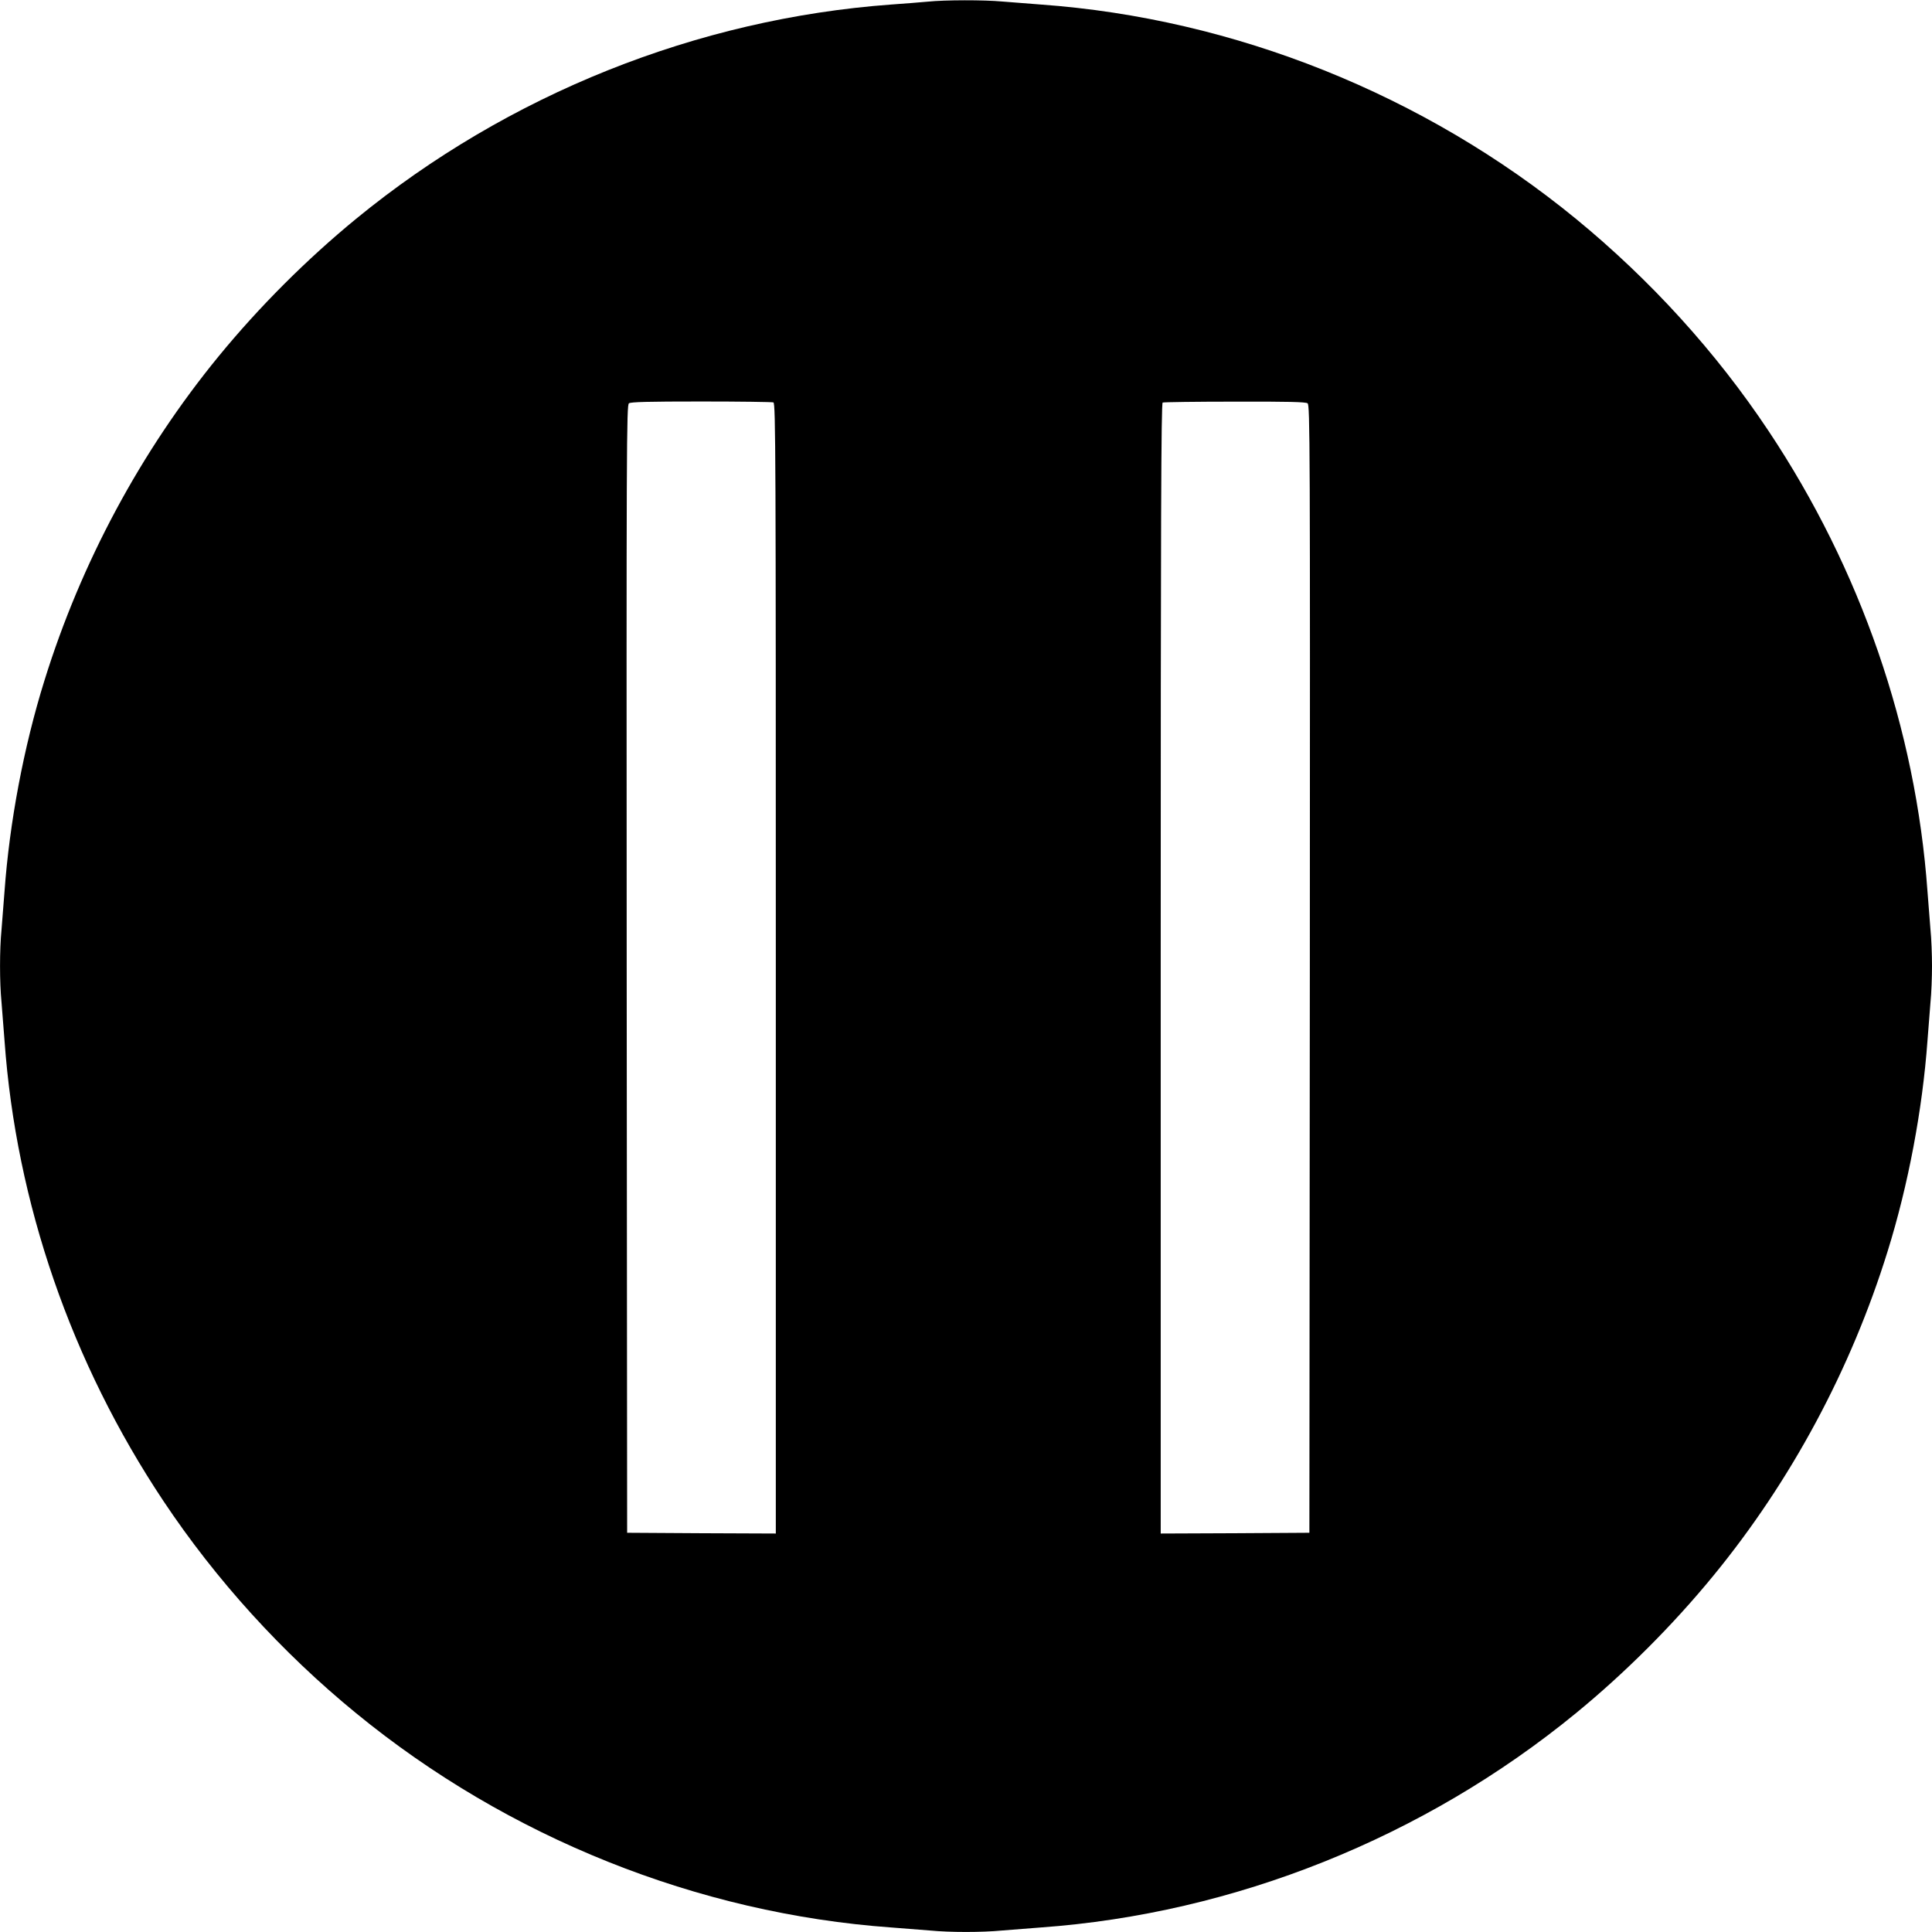
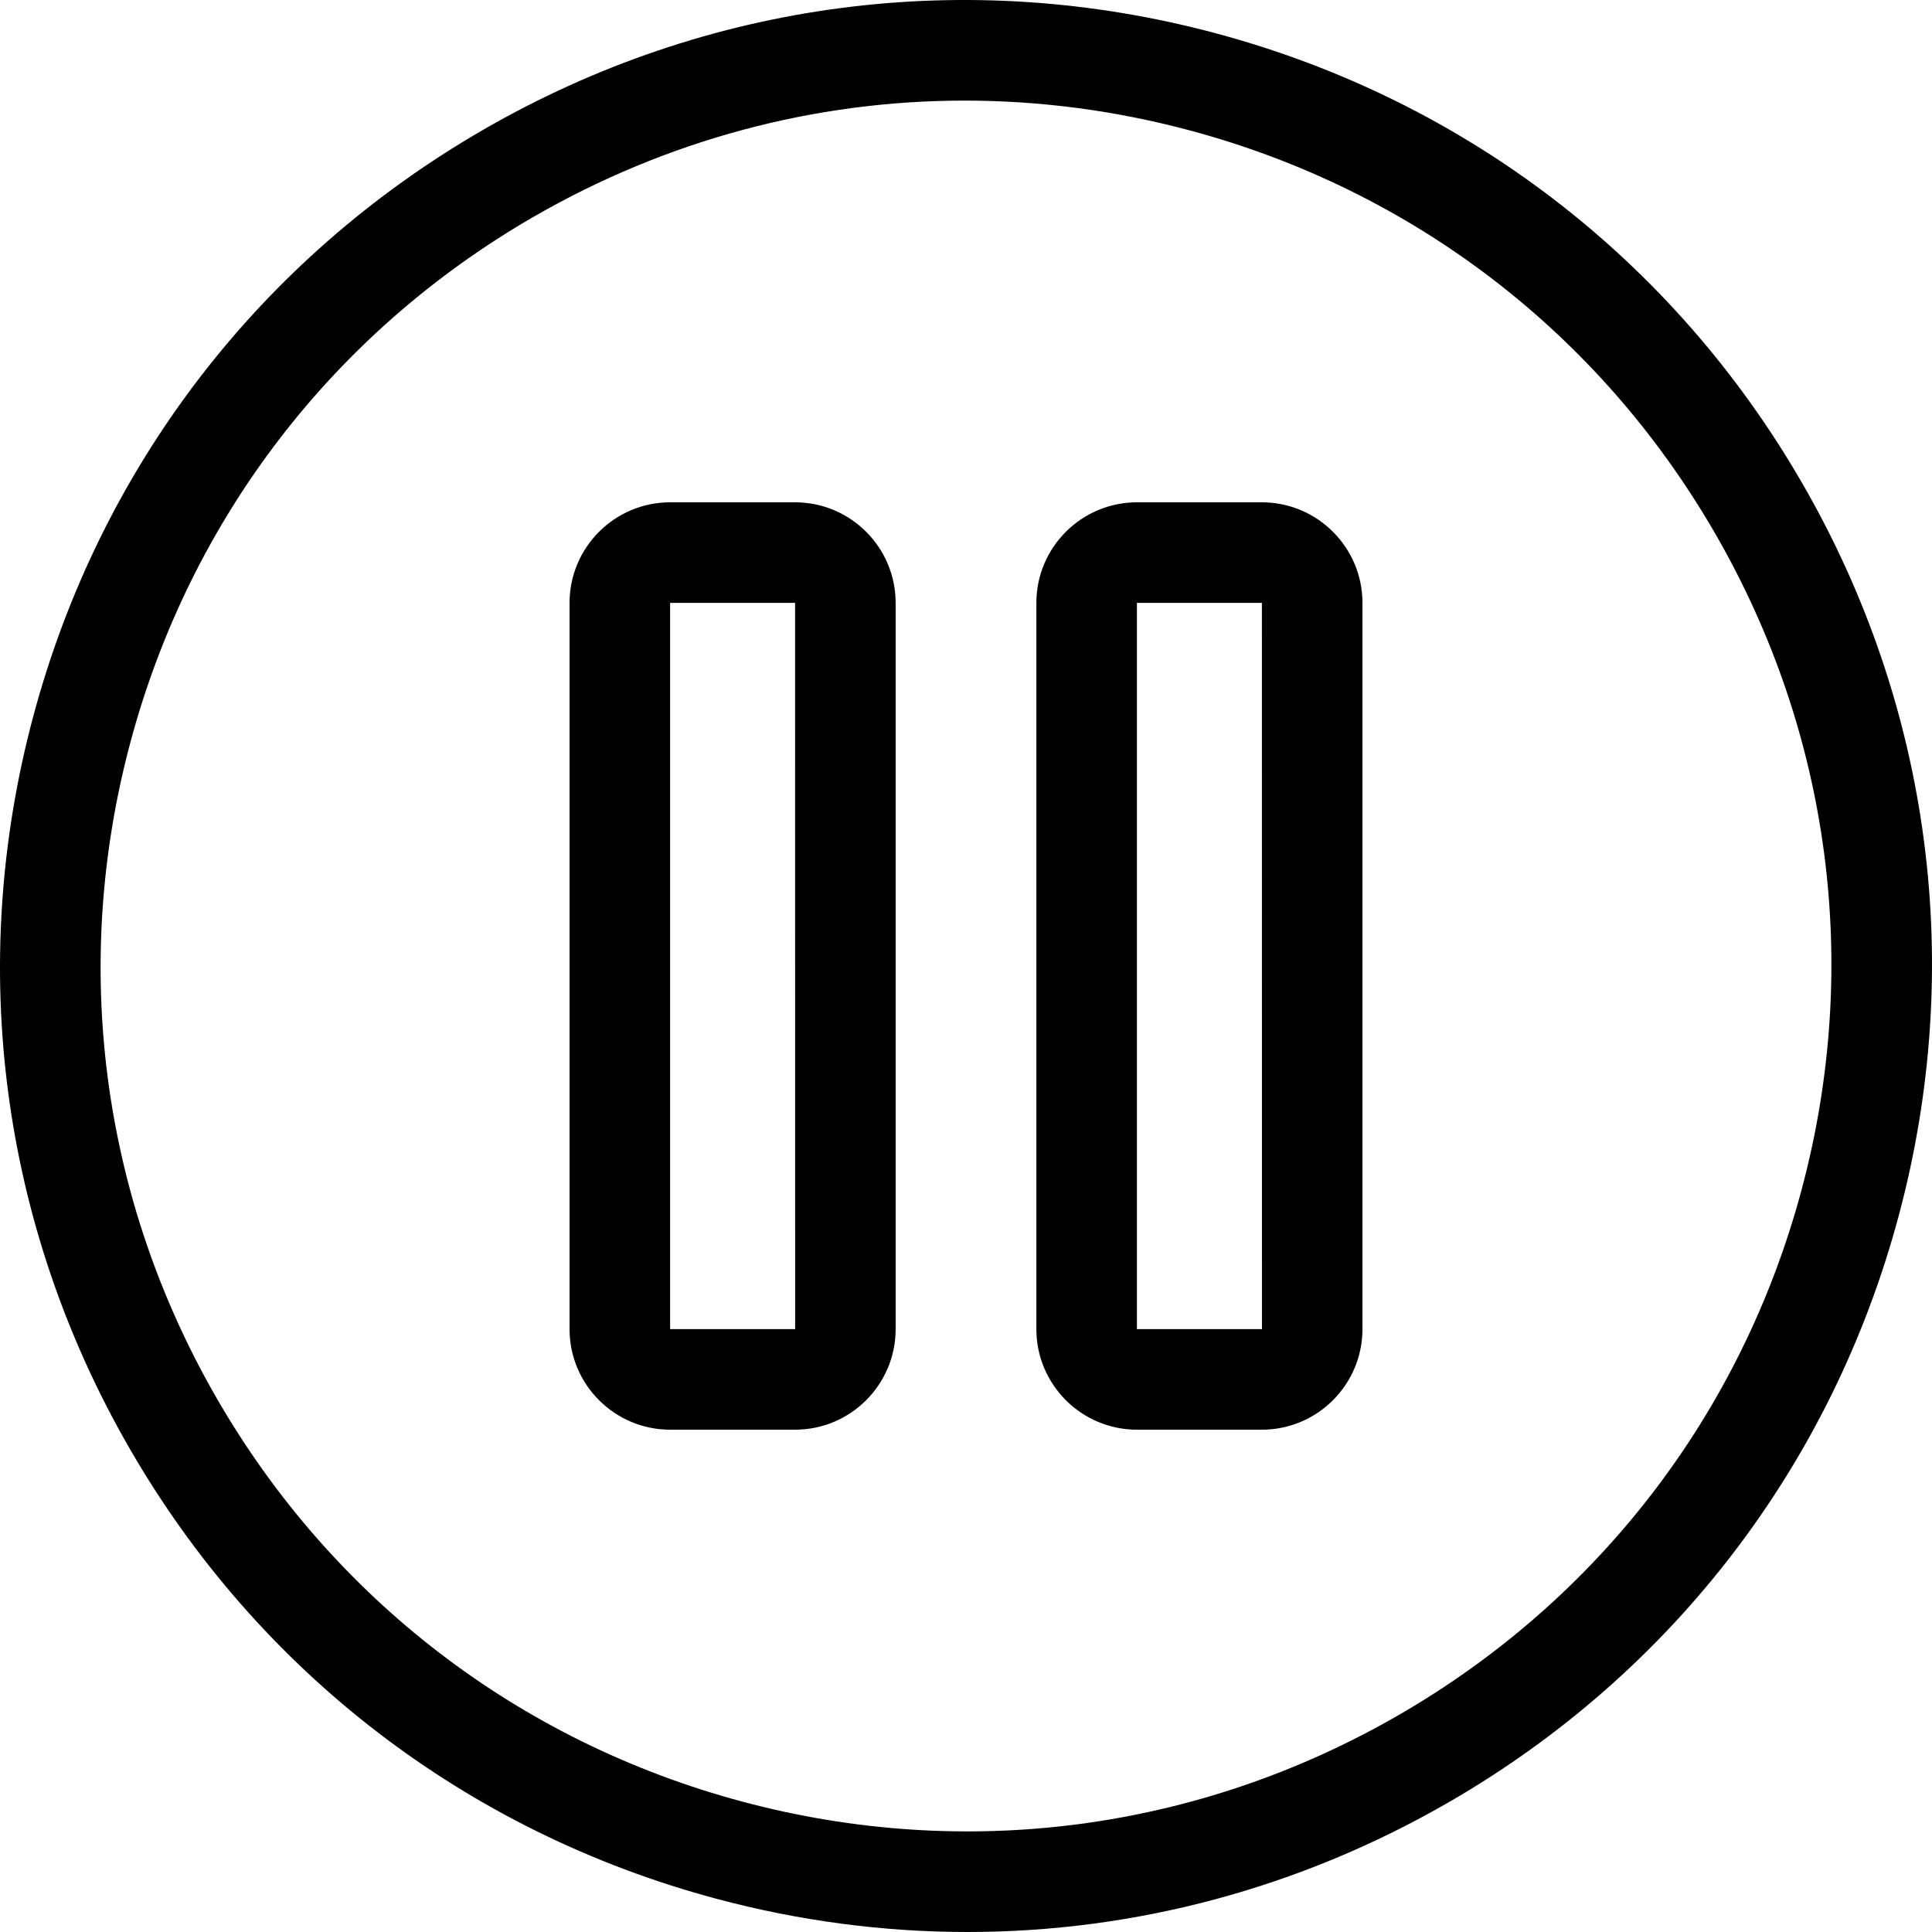
- <svg xmlns="http://www.w3.org/2000/svg" version="1.0" width="1280pt" height="1280pt" viewBox="0 0 1280 1280" preserveAspectRatio="xMidYMid meet">
-   <g transform="translate(0,1280) scale(0.1,-0.1)" fill="#000000" stroke="none">
-     <path d="M6145 12789 c-44 -4 -152 -13 -240 -19 -1287 -94 -2539 -595 -3545 -1419 -328 -269 -643 -584 -911 -911 -516 -630 -912 -1367 -1155 -2150 -137 -439 -231 -940 -264 -1395 -6 -82 -15 -197 -20 -255 -13 -134 -13 -346 0 -480 5 -58 14 -172 20 -255 77 -1075 442 -2133 1053 -3050 348 -522 784 -1003 1277 -1406 1006 -824 2263 -1327 3545 -1419 83 -6 197 -15 255 -20 134 -13 346 -13 480 0 58 5 173 14 255 20 1282 92 2539 595 3545 1419 327 268 642 583 911 911 515 628 912 1367 1155 2150 137 439 231 940 264 1395 6 83 15 197 20 255 6 58 10 166 10 240 0 74 -4 182 -10 240 -5 58 -14 173 -20 255 -77 1075 -442 2133 -1053 3050 -348 523 -782 1000 -1277 1406 -1005 823 -2263 1327 -3545 1419 -82 6 -197 15 -255 20 -121 11 -378 11 -495 -1z m-1021 -2655 c15 -6 16 -345 16 -3750 l0 -3744 -492 2 -493 3 -3 3735 c-2 3503 -1 3736 15 3748 13 9 125 12 479 12 254 0 469 -3 478 -6z m3539 -6 c16 -12 17 -245 15 -3748 l-3 -3735 -492 -3 -493 -2 0 3744 c0 2986 3 3745 13 3749 6 3 222 6 478 6 357 1 469 -2 482 -11z" />
+ <svg xmlns="http://www.w3.org/2000/svg" version="1.1" id="Layer_1" x="0px" y="0px" viewBox="0 0 512 512" style="enable-background:new 0 0 512 512;" xml:space="preserve">
+   <g>
+     <g>
+       <path d="M477.607,128.055C443.432,68.861,388.25,26.52,322.229,8.83C256.207-8.862,187.249,0.218,128.055,34.393    C68.862,68.57,26.52,123.75,8.83,189.771c-17.69,66.022-8.611,134.981,25.564,194.174    c34.175,59.194,89.355,101.535,155.377,119.225c22.046,5.908,44.417,8.83,66.644,8.83c44.339-0.001,88.101-11.629,127.529-34.395    c59.193-34.175,101.535-89.355,119.225-155.377C520.861,256.207,511.782,187.248,477.607,128.055z M477.431,315.333    c-15.849,59.146-53.78,108.579-106.81,139.197c-53.028,30.616-114.806,38.748-173.952,22.901    c-59.147-15.849-108.581-53.78-139.197-106.81c-30.616-53.028-38.75-114.807-22.901-173.954    c15.849-59.146,53.78-108.579,106.81-139.197c35.325-20.395,74.523-30.812,114.249-30.812c19.91,0,39.958,2.62,59.705,7.91    c59.147,15.849,108.581,53.78,139.197,106.81C485.146,194.407,493.279,256.186,477.431,315.333z" />
+     </g>
  </g>
+   <g>
+     <g>
+       <path d="M210.706,133.118h-33.12c-14.694,0-26.648,11.954-26.648,26.648v192.468c0,14.694,11.954,26.648,26.648,26.648h33.12    c14.694,0,26.648-11.954,26.648-26.648V159.766C237.354,145.072,225.4,133.118,210.706,133.118z M210.706,352.234h-33.12V159.766    h33.12l0.017,192.466C210.723,352.232,210.718,352.234,210.706,352.234z" />
+     </g>
+   </g>
+   <g>
+     <g>
+       <path d="M334.416,133.118h-33.12c-14.694,0-26.648,11.954-26.648,26.648v192.468c0,14.694,11.954,26.648,26.648,26.648h33.12    c14.694,0,26.648-11.954,26.648-26.648V159.766C361.064,145.072,349.109,133.118,334.416,133.118z M334.414,352.234h-33.12    V159.766h33.12l0.017,192.466C334.432,352.232,334.426,352.234,334.414,352.234z" />
+     </g>
+   </g>
+   <g>
+ </g>
+   <g>
+ </g>
+   <g>
+ </g>
+   <g>
+ </g>
+   <g>
+ </g>
+   <g>
+ </g>
+   <g>
+ </g>
+   <g>
+ </g>
+   <g>
+ </g>
+   <g>
+ </g>
+   <g>
+ </g>
+   <g>
+ </g>
+   <g>
+ </g>
+   <g>
+ </g>
+   <g>
+ </g>
</svg>
